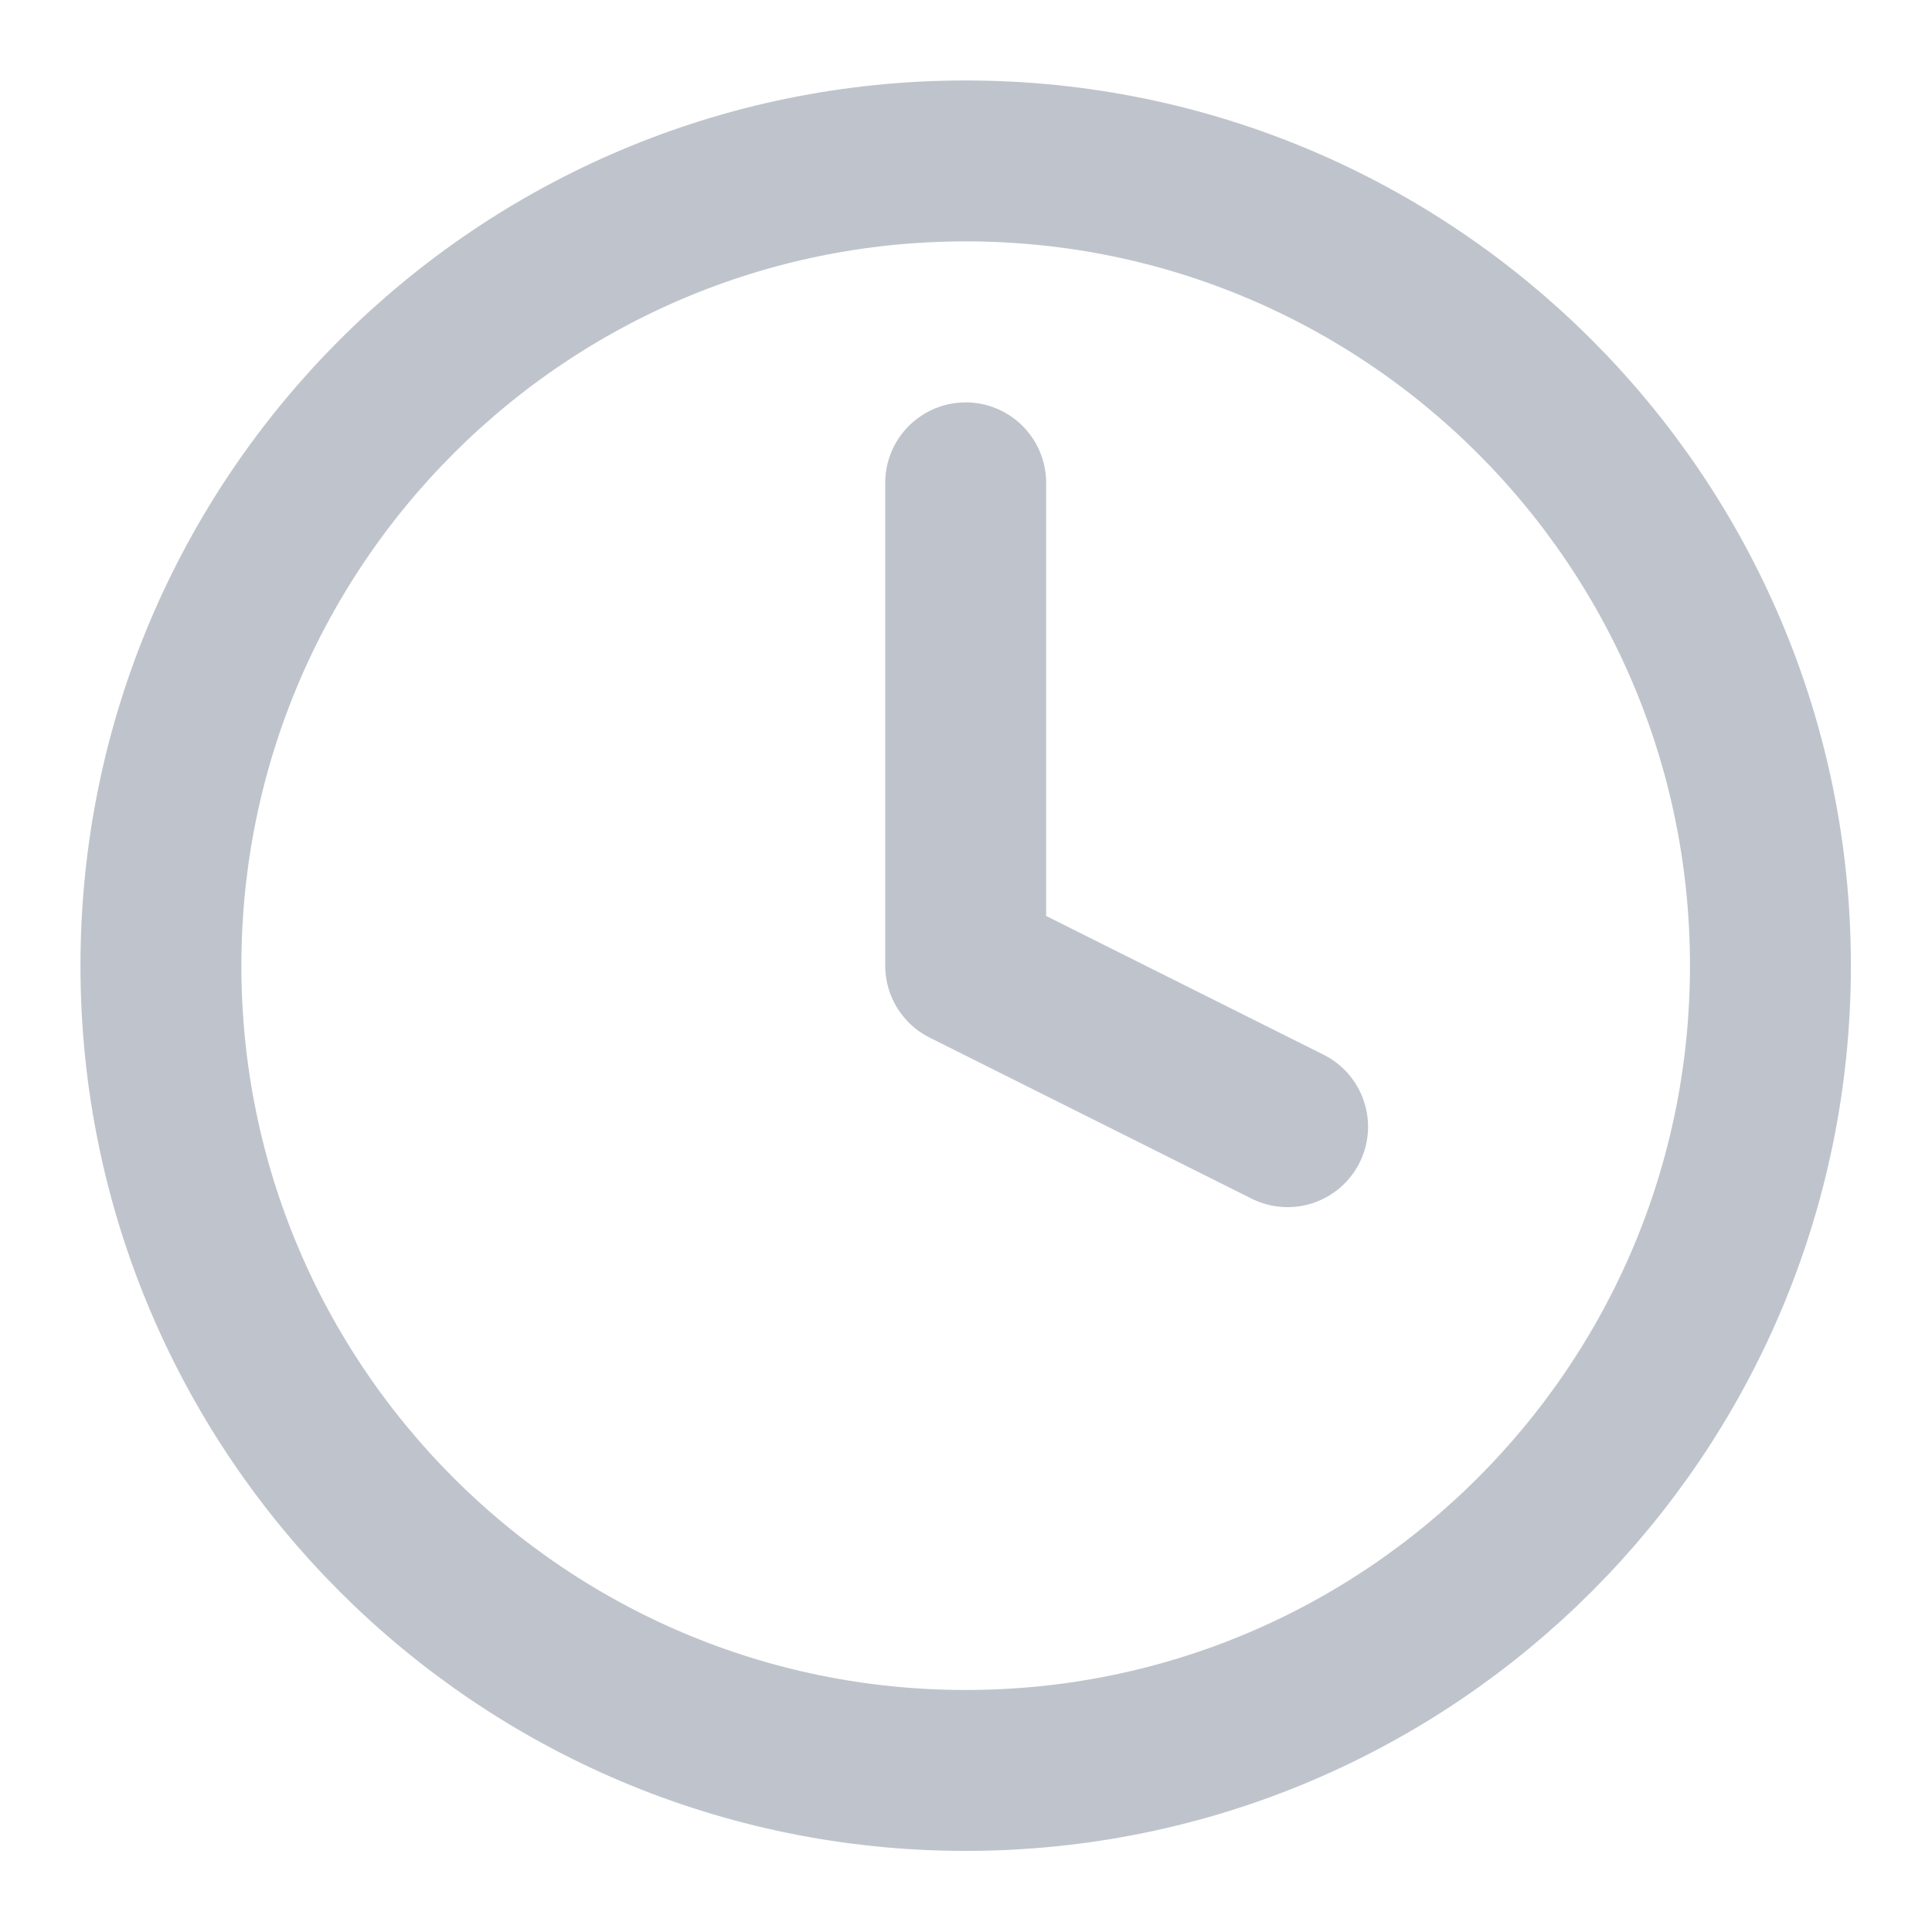
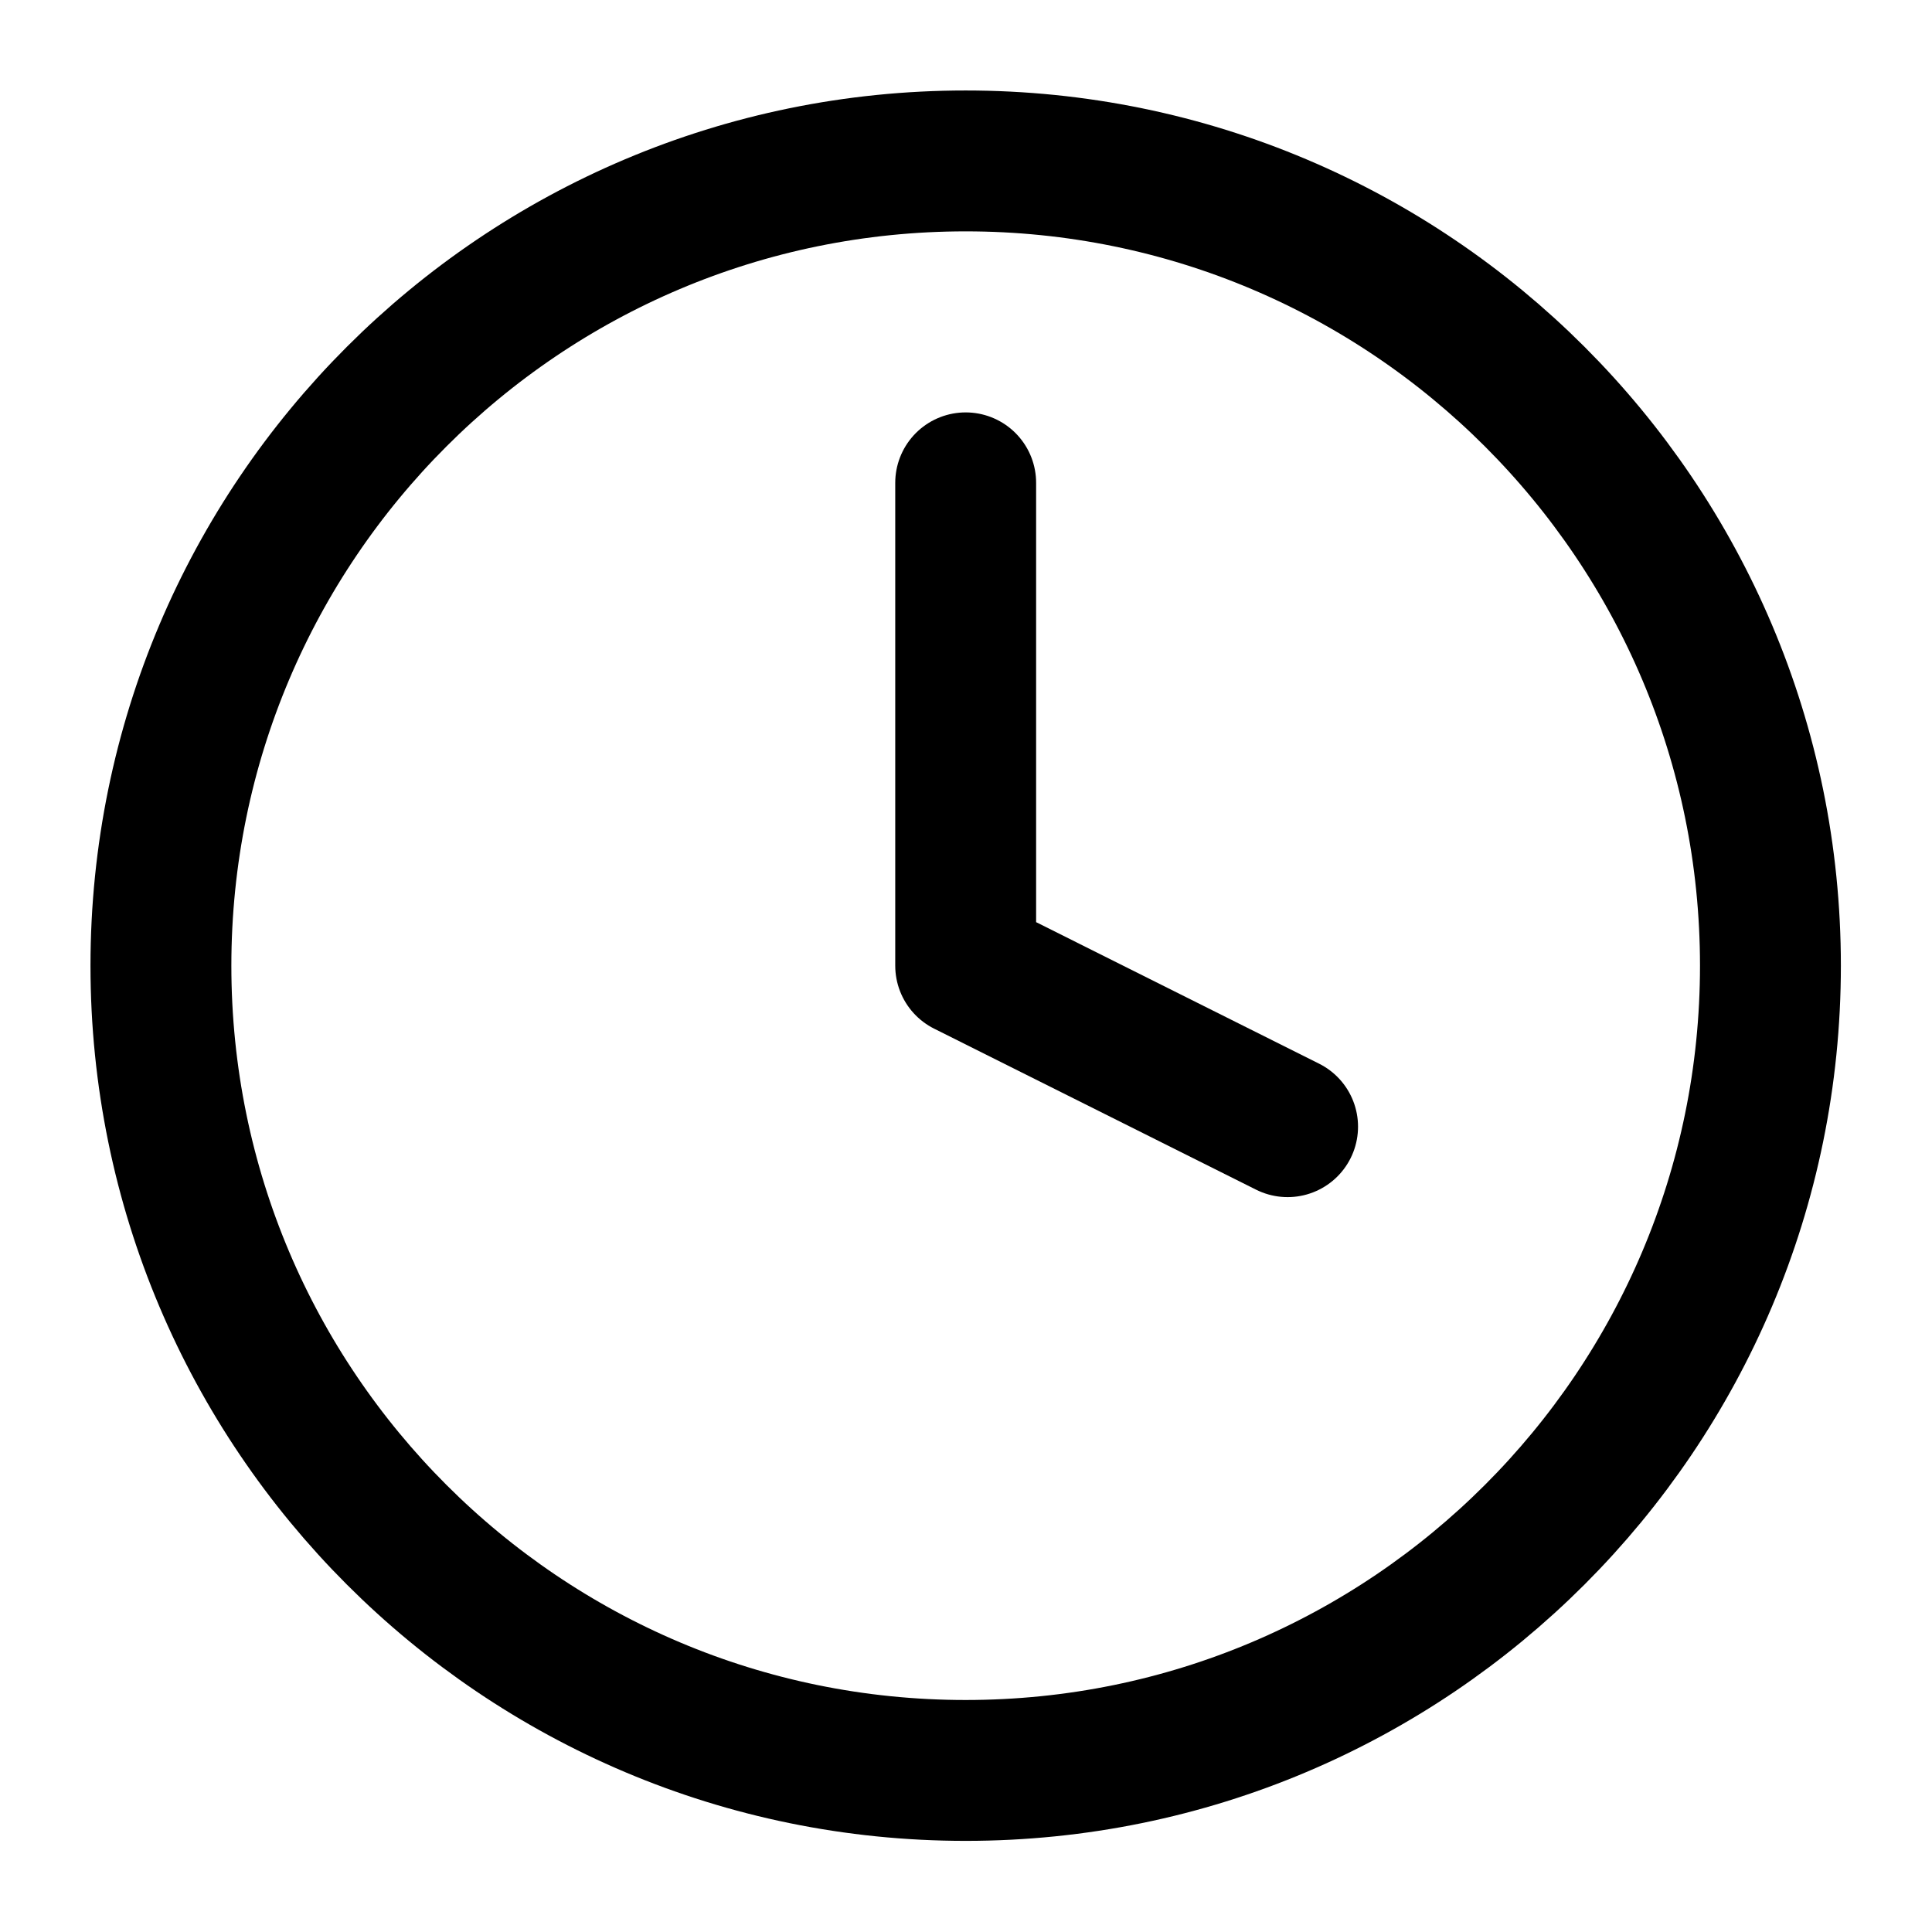
<svg xmlns="http://www.w3.org/2000/svg" width="24" height="24" viewBox="0 0 24 24" fill="none">
-   <path d="M11.996 21.993C17.517 21.993 21.993 17.517 21.993 11.996C21.993 6.475 17.517 1.999 11.996 1.999C6.475 1.999 1.999 6.475 1.999 11.996C1.999 17.517 6.475 21.993 11.996 21.993Z" stroke="#808A9B" stroke-opacity="0.5" stroke-width="1.999" stroke-linecap="round" stroke-linejoin="round" />
-   <path d="M11.996 5.998V11.996L15.995 13.996" stroke="#808A9B" stroke-opacity="0.5" stroke-width="1.999" stroke-linecap="round" stroke-linejoin="round" />
+   <path d="M11.996 21.993C17.517 21.993 21.993 17.517 21.993 11.996C21.993 6.475 17.517 1.999 11.996 1.999C6.475 1.999 1.999 6.475 1.999 11.996C1.999 17.517 6.475 21.993 11.996 21.993Z" stroke="currentColor" stroke-width="1.75" stroke-linecap="round" stroke-linejoin="round" />
+   <path d="M11.996 5.998V11.996L15.995 13.996" stroke="currentColor" stroke-width="1.75" stroke-linecap="round" stroke-linejoin="round" />
</svg>
